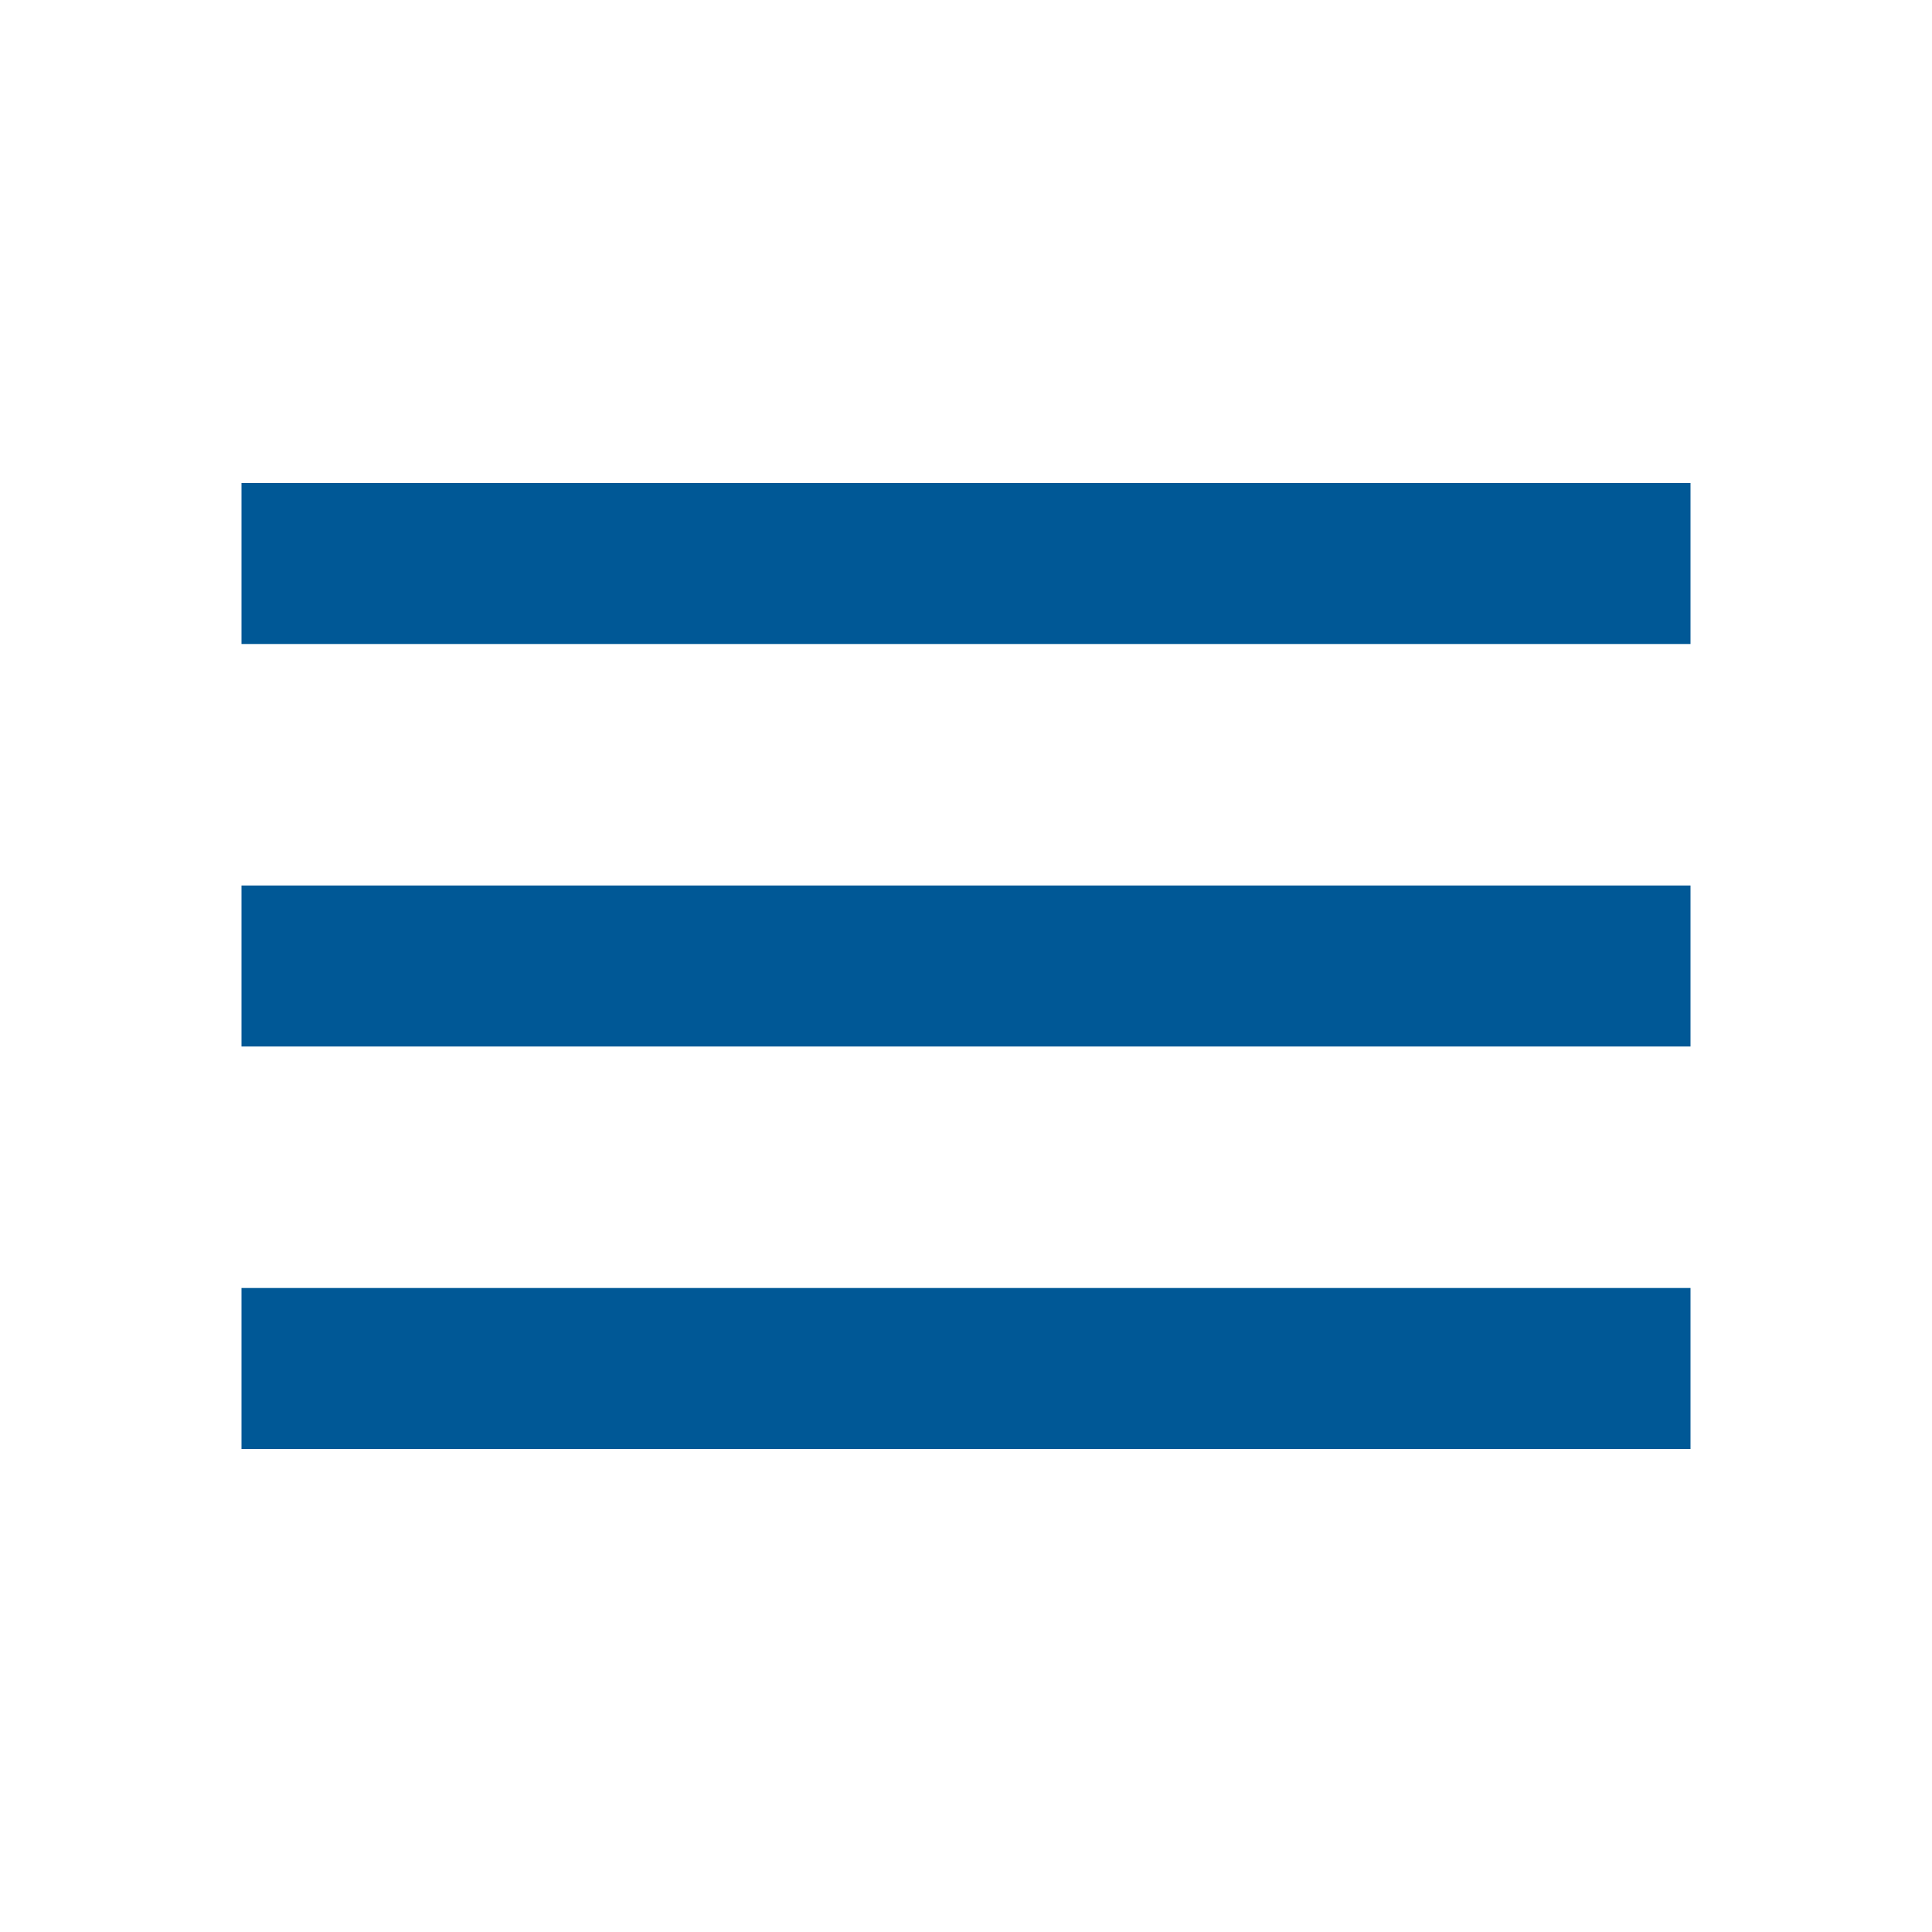
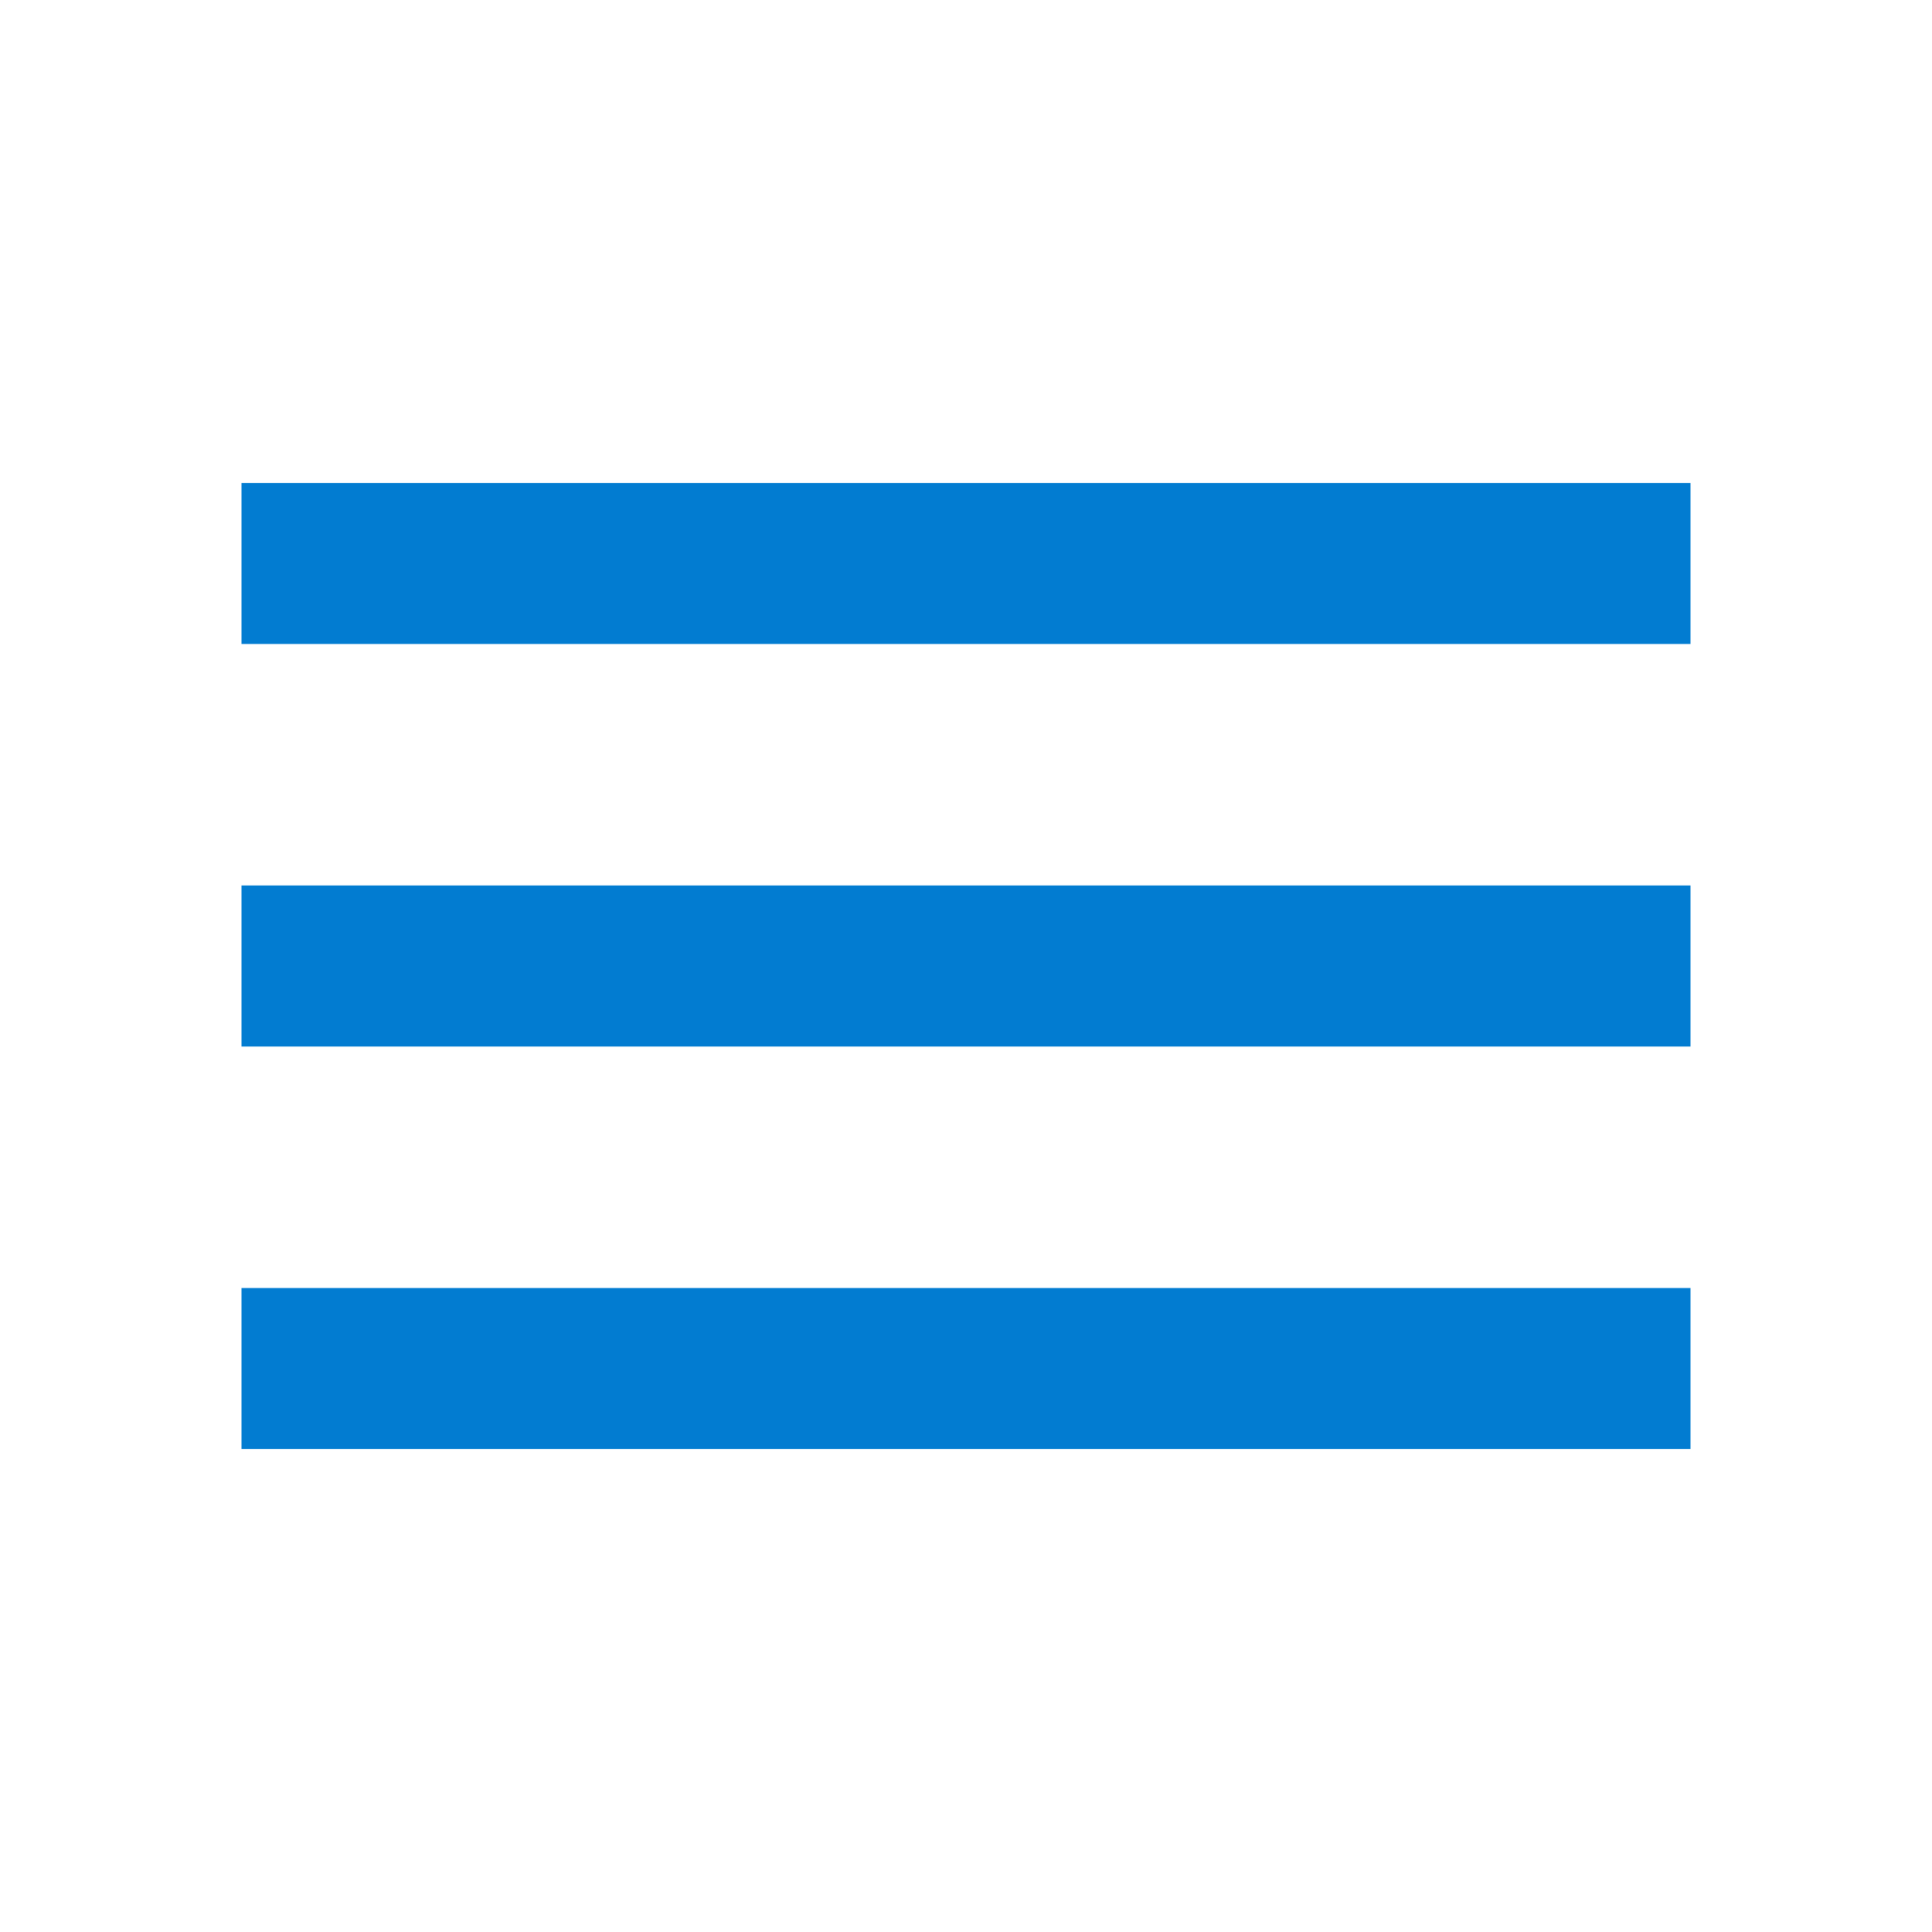
- <svg xmlns="http://www.w3.org/2000/svg" viewBox="0 0 24 24" fill="#005896" width="18px" height="18px">
+ <svg xmlns="http://www.w3.org/2000/svg" viewBox="0 0 24 24" fill="#027cd1" width="18px" height="18px">
  <path d="M0 0h24v24H0z" fill="none" />
  <path d="M3 18h18v-2H3v2zm0-5h18v-2H3v2zm0-7v2h18V6H3z" />
</svg>
